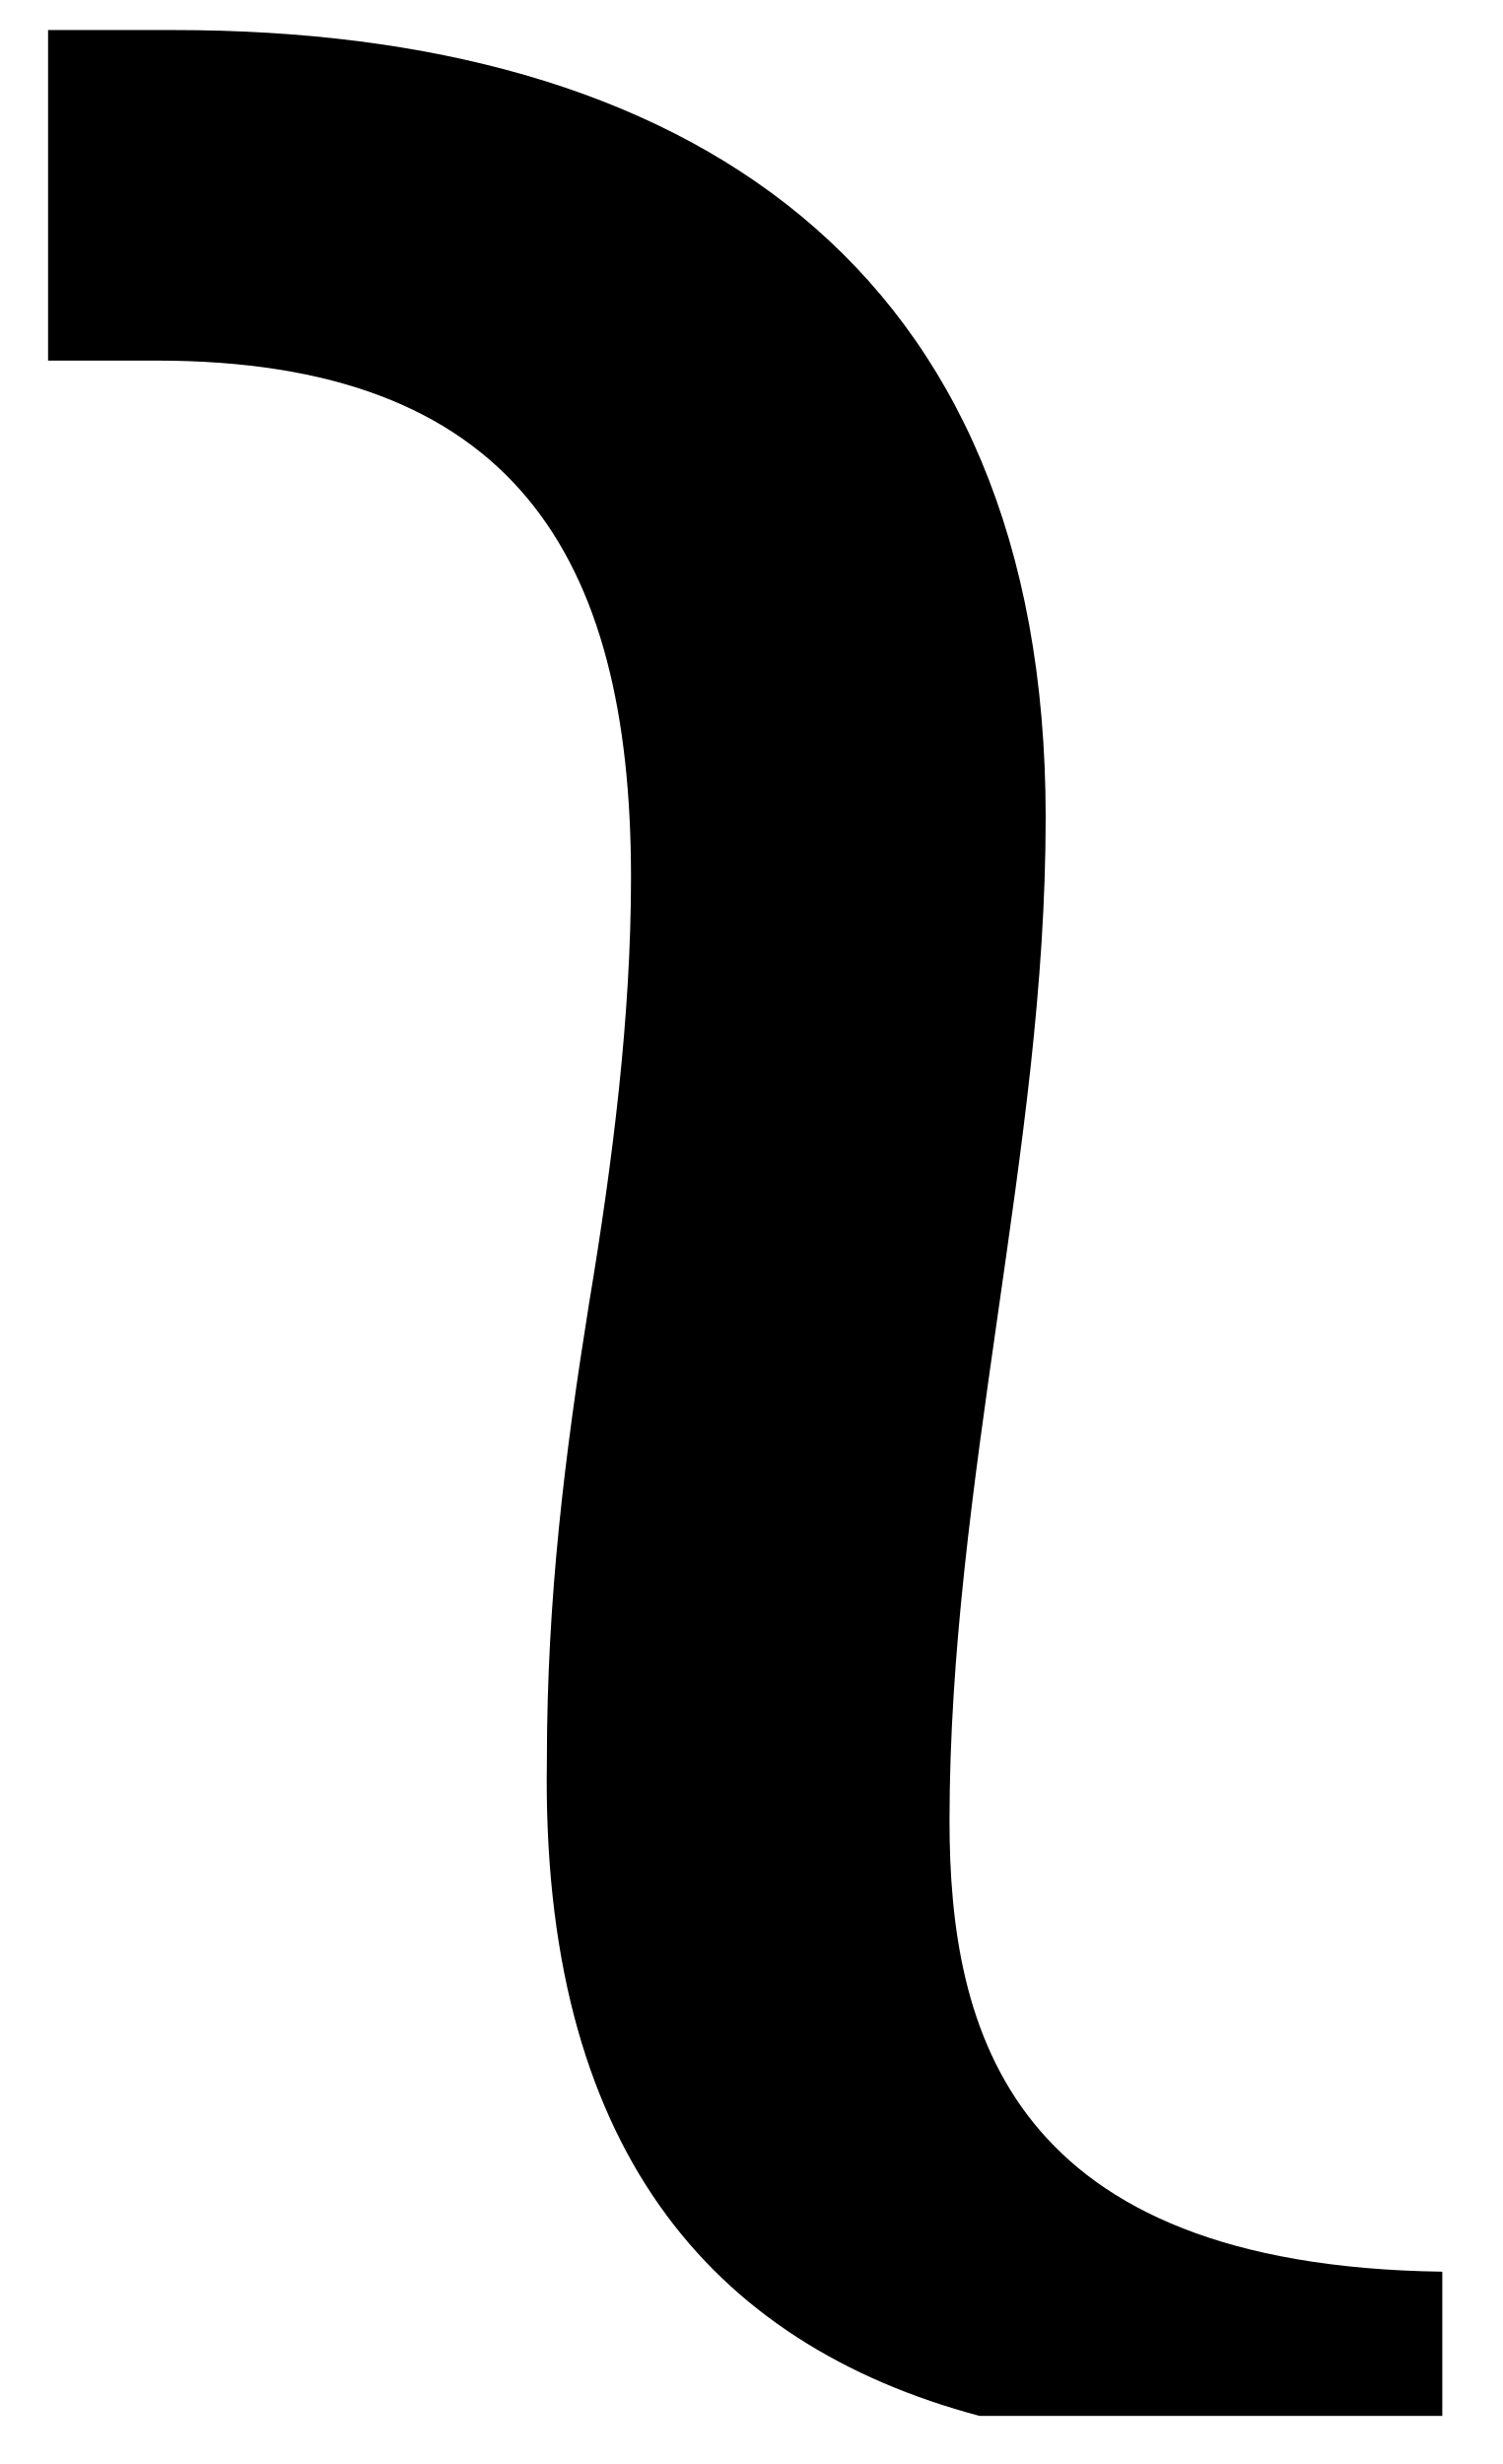
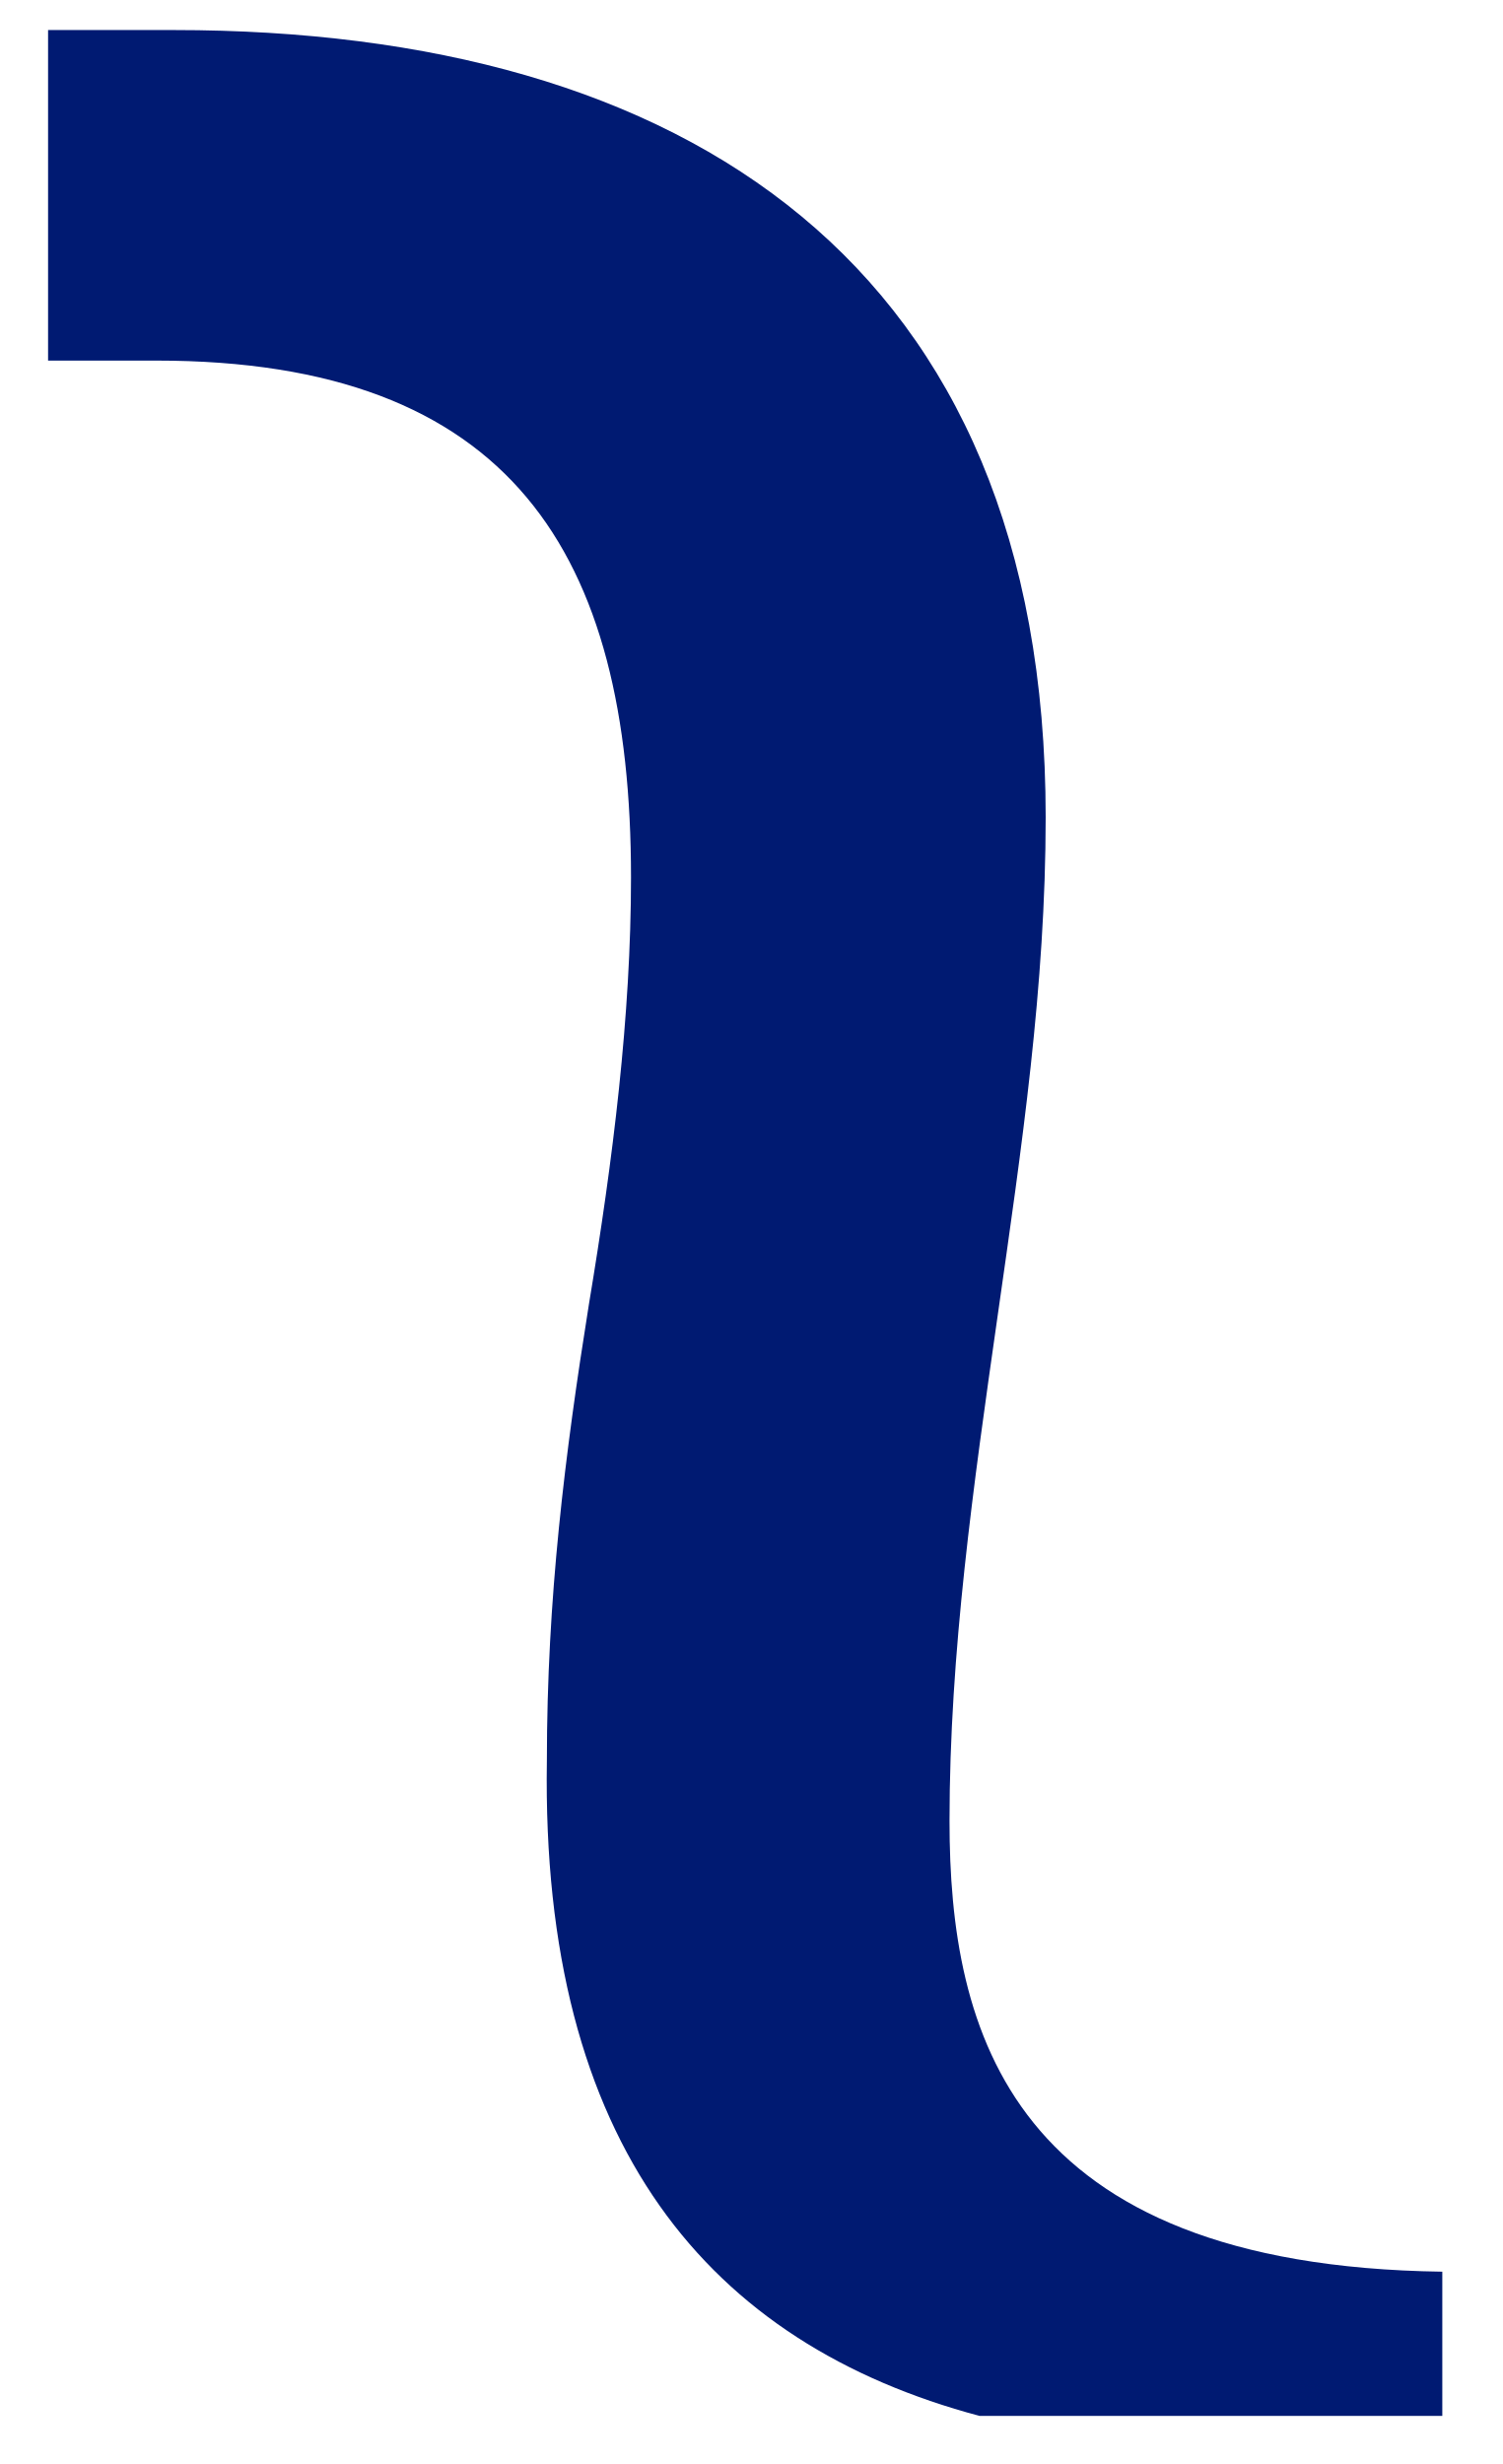
<svg xmlns="http://www.w3.org/2000/svg" version="1.1" id="Layer_1" x="0px" y="0px" viewBox="0 0 25 41" style="enable-background:new 0 0 25 41;" xml:space="preserve">
+   <style type="text/css">
+ 	.st0{fill:#001A72;}
+ </style>
  <g id="Layer_1_copy">
-     <path d="M16.3,40.2C11.8,39,9,35.7,9.1,29.3c0-2.7,0.3-5.1,0.7-7.6c0.4-2.4,0.7-4.8,0.7-7.1c0-5.4-2-8.6-7.9-8.6H0.8V0.5h2.1   c8.5,0,14.5,3.9,14.5,13.1c0,2.8-0.4,5.5-0.8,8.3s-0.8,5.6-0.8,8.4c0,3.5,1,7.4,8.2,7.5v2.4C24,40.2,16.3,40.2,16.3,40.2z" />
+     <path class="st0" d="M16.3,40.2C11.8,39,9,35.7,9.1,29.3c0-2.7,0.3-5.1,0.7-7.6c0.4-2.4,0.7-4.8,0.7-7.1c0-5.4-2-8.6-7.9-8.6H0.8   V0.5h2.1c8.5,0,14.5,3.9,14.5,13.1c0,2.8-0.4,5.5-0.8,8.3s-0.8,5.6-0.8,8.4c0,3.5,1,7.4,8.2,7.5v2.4C24,40.2,16.3,40.2,16.3,40.2z" />
  </g>
</svg>
